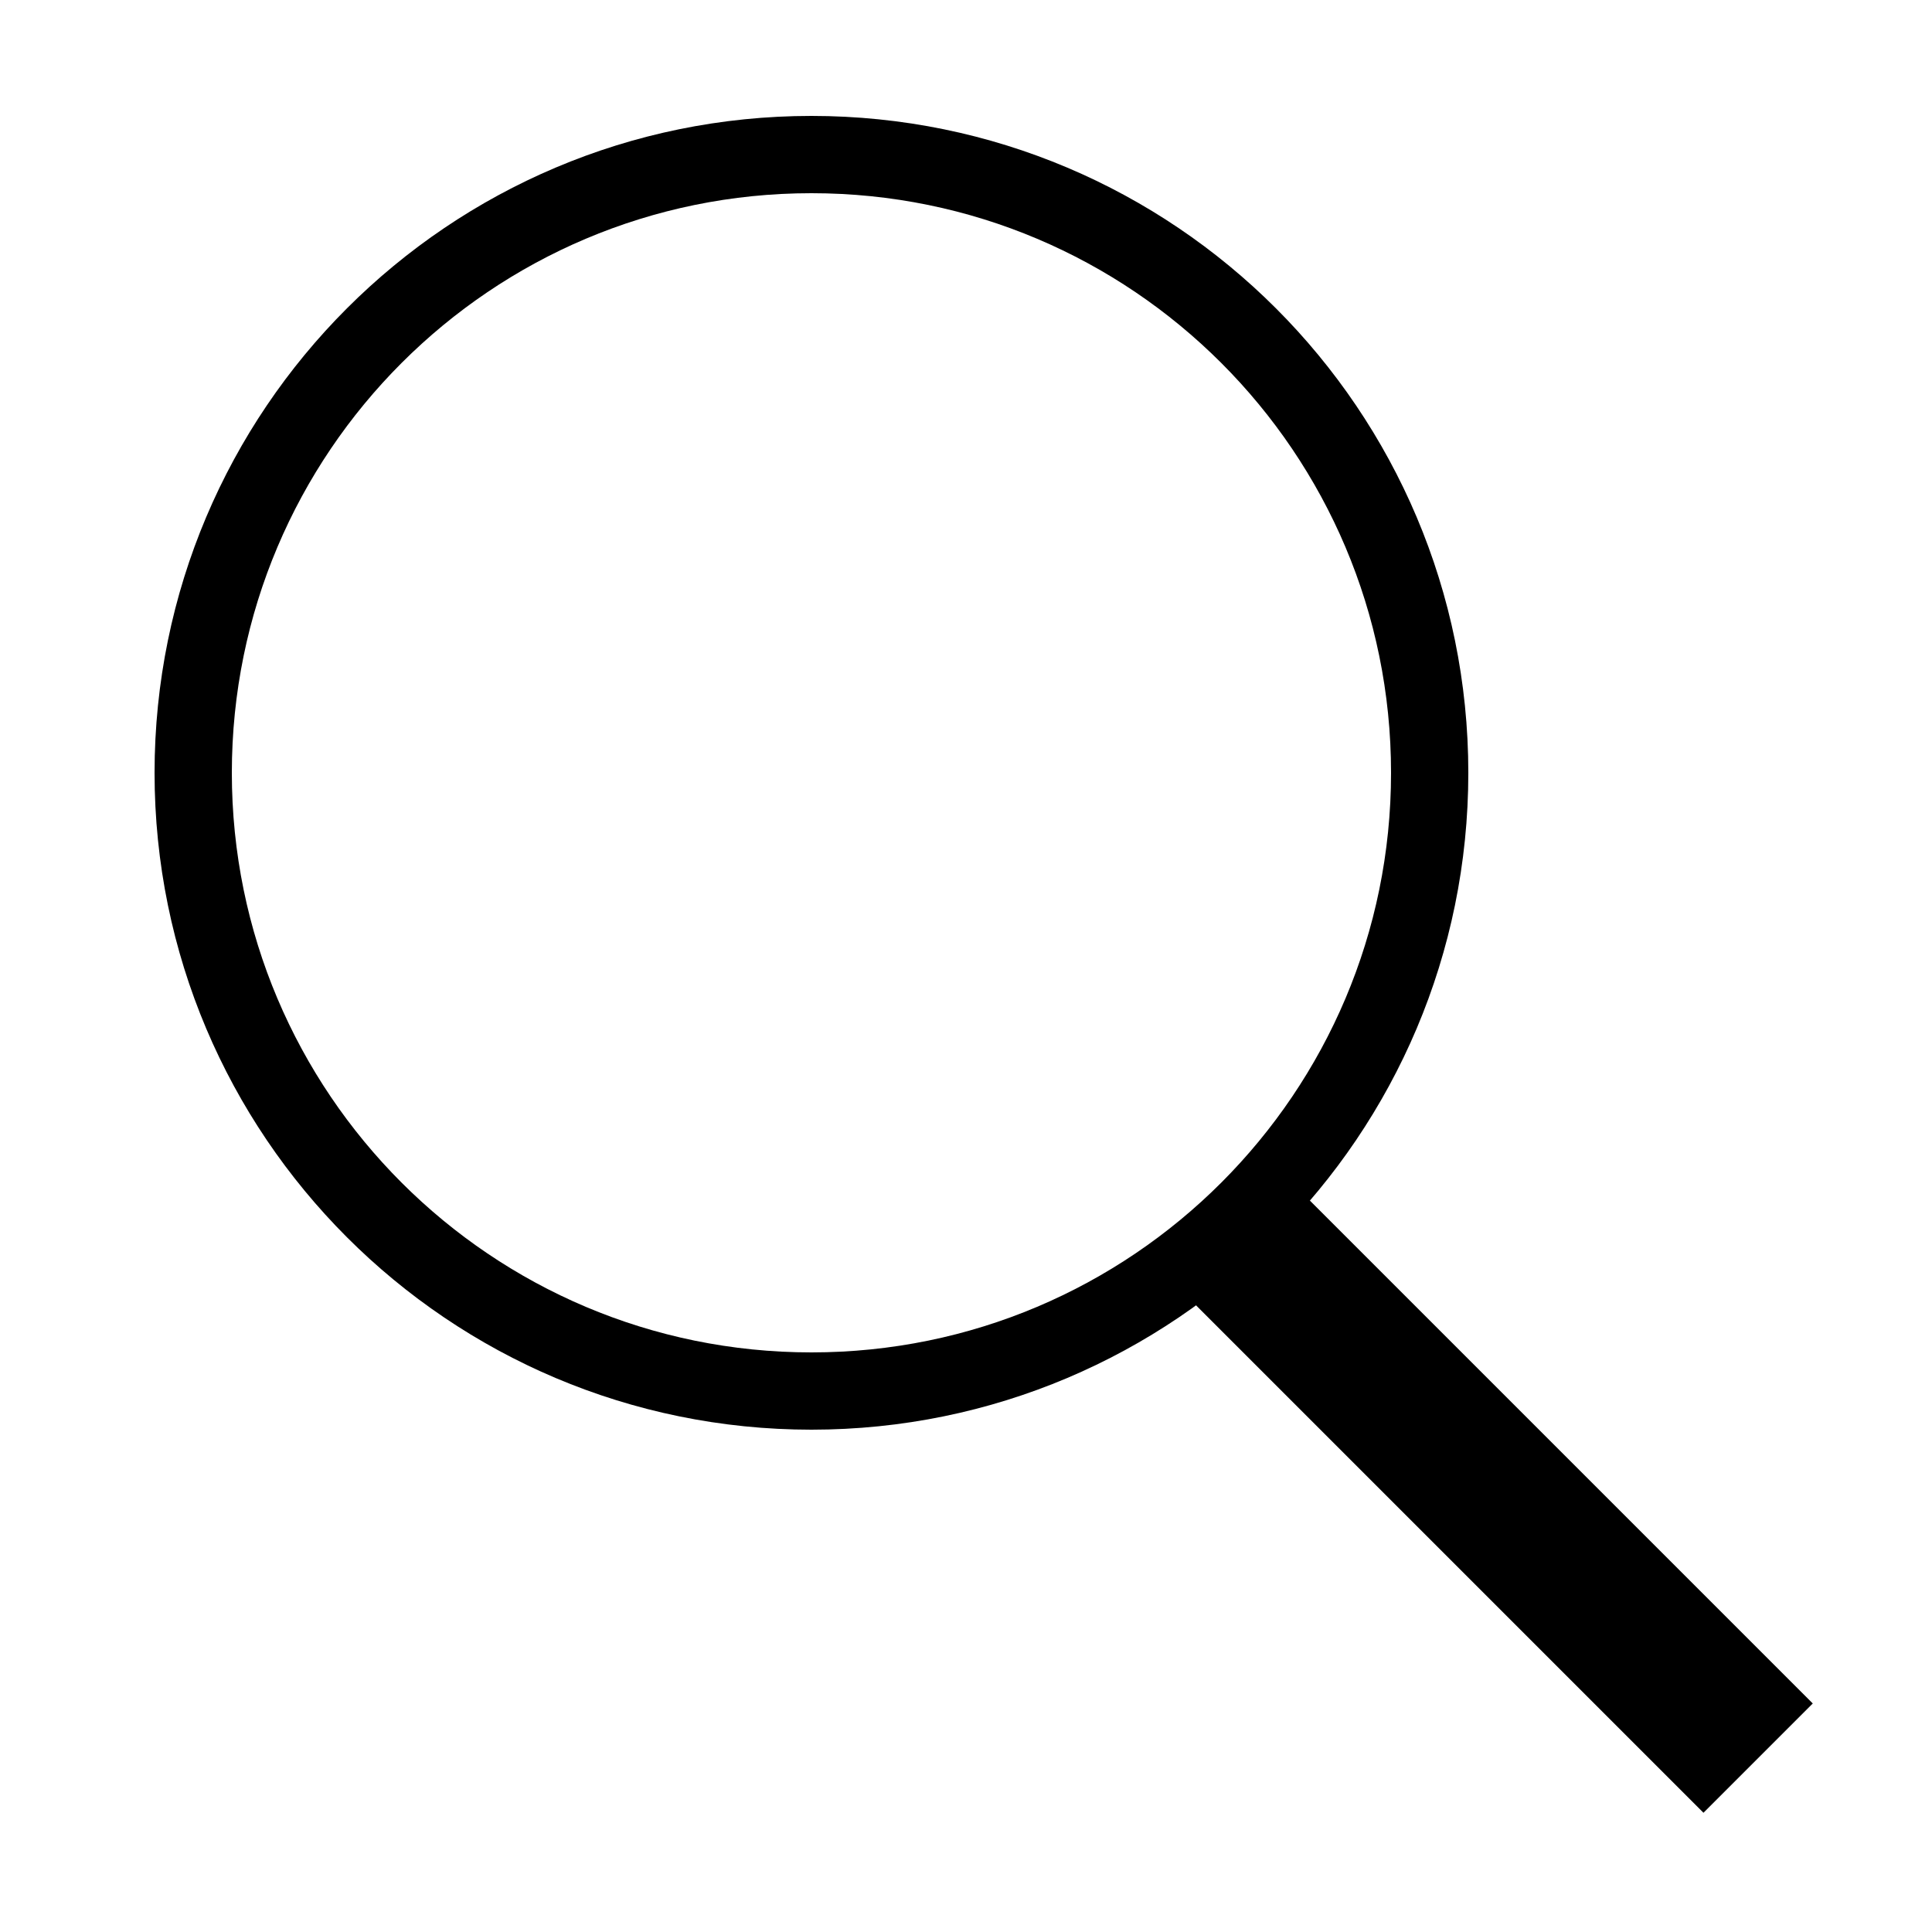
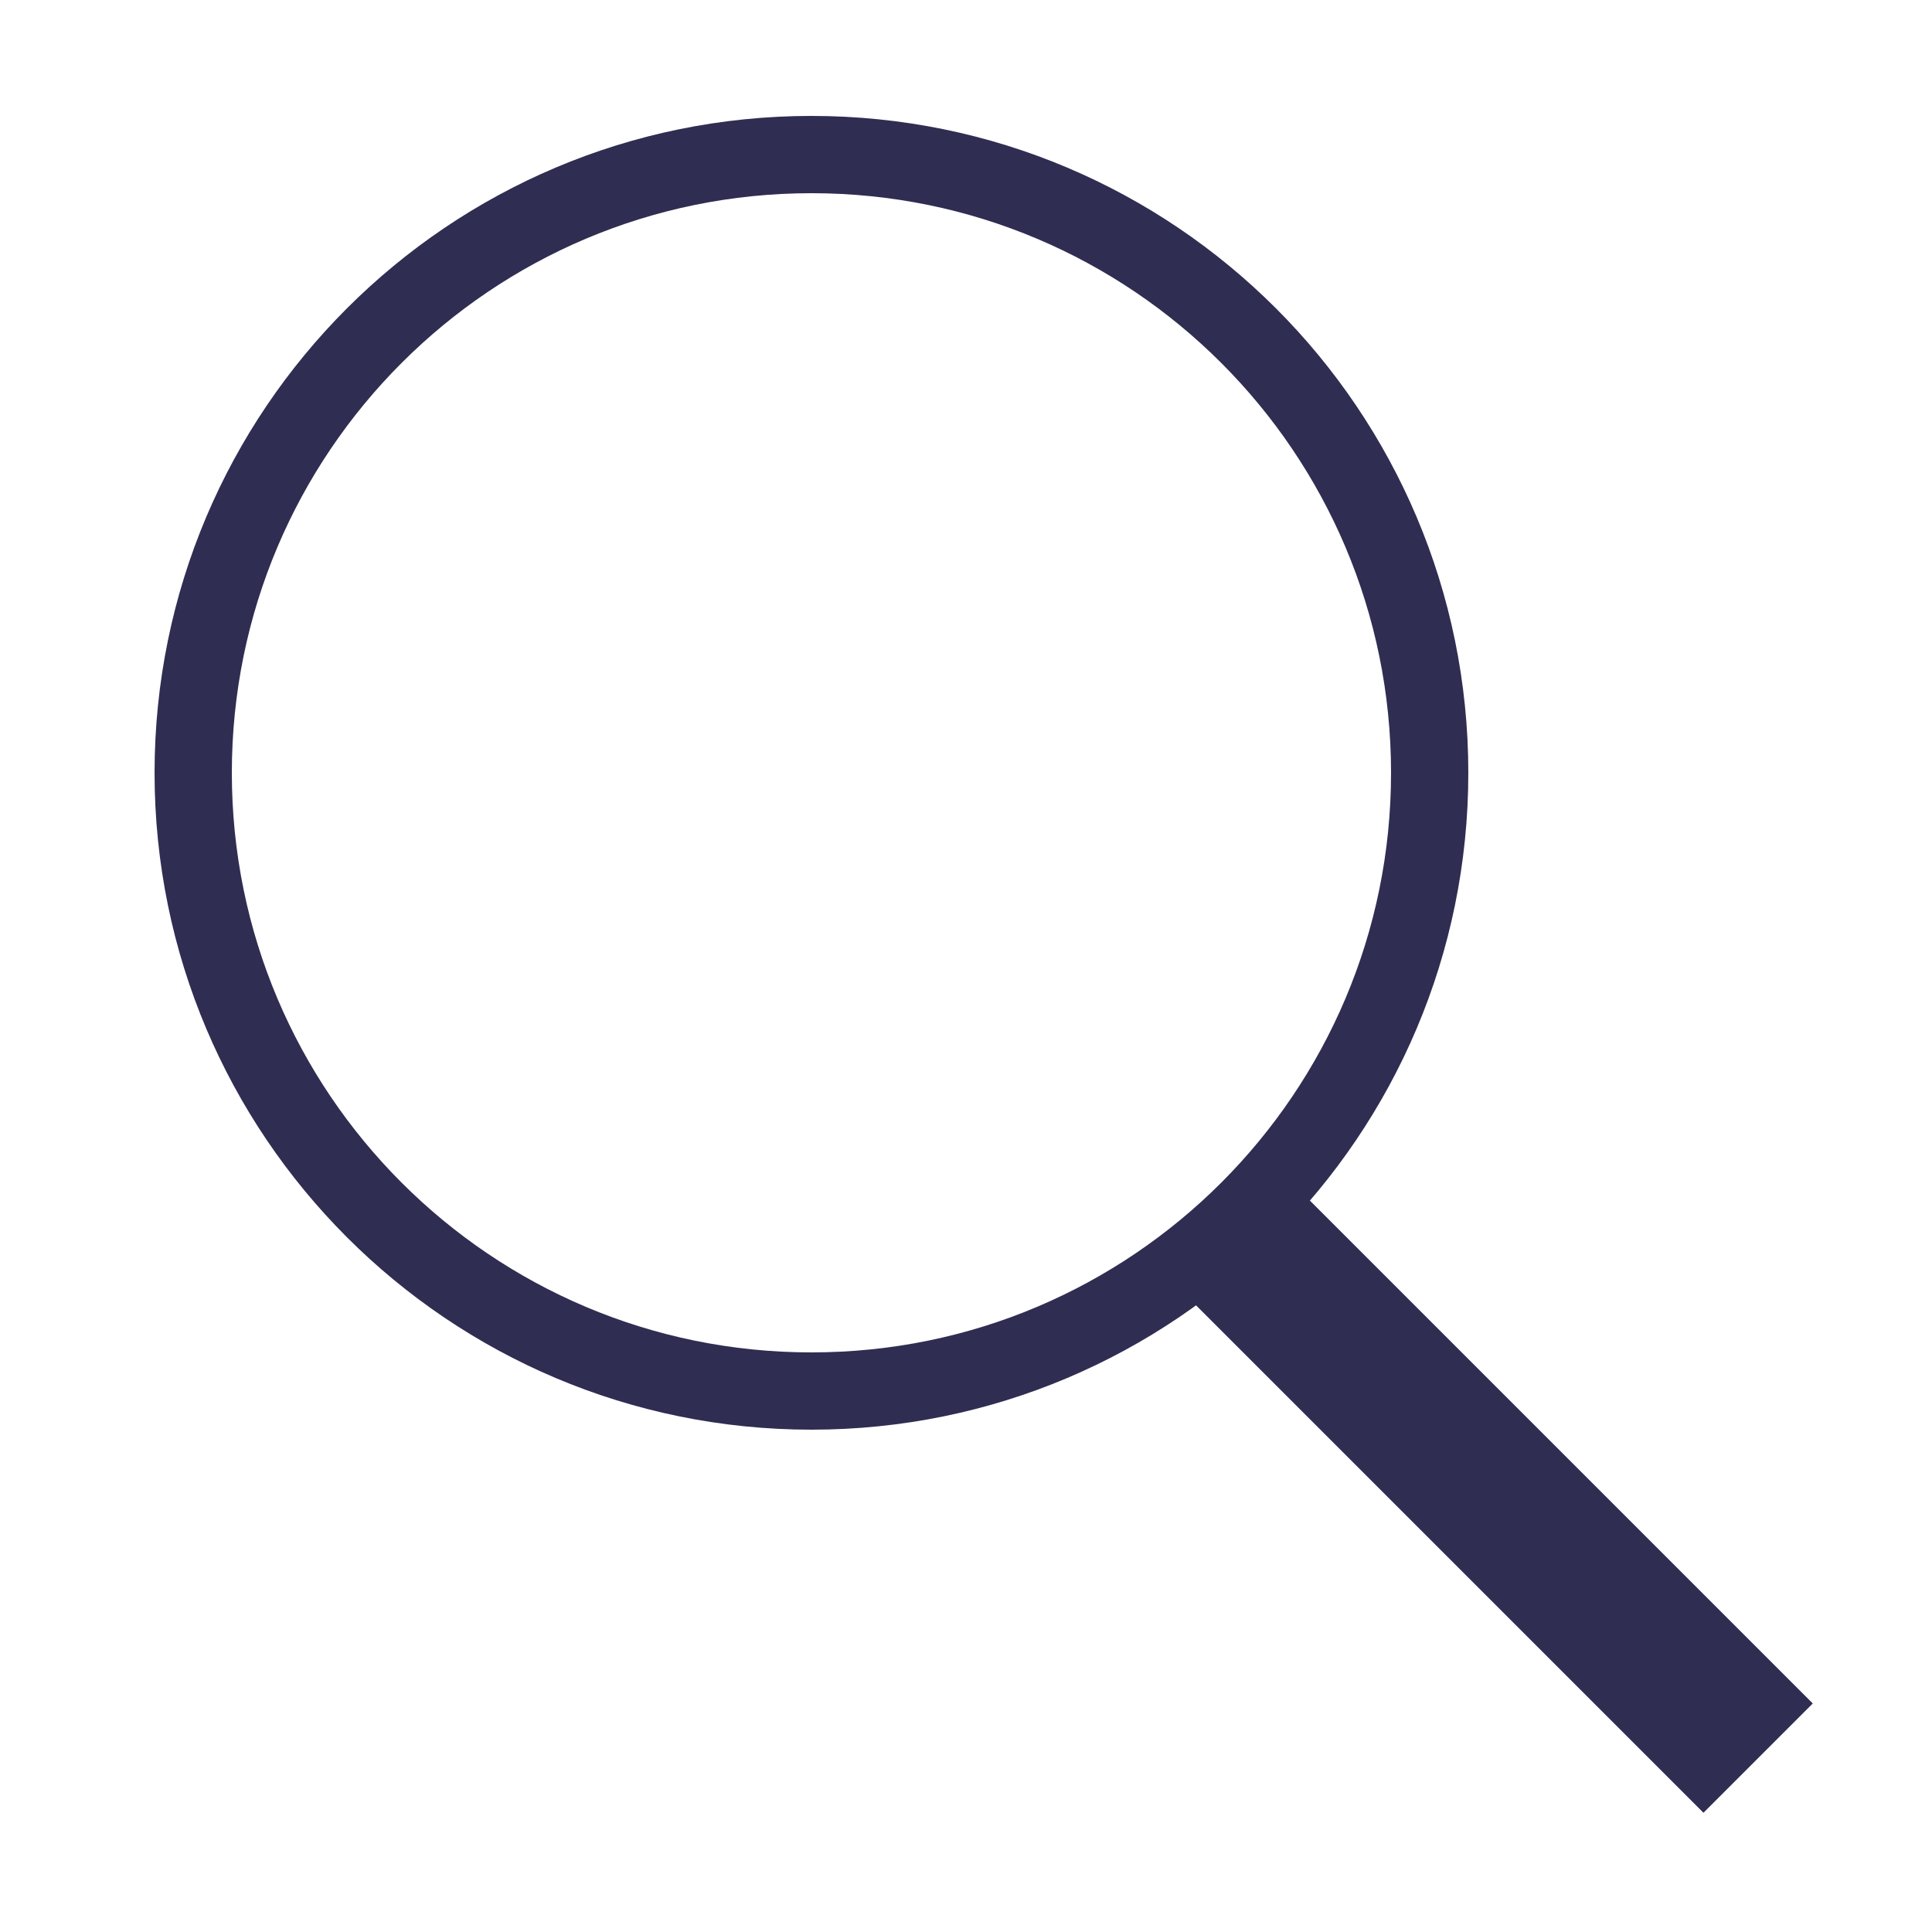
<svg xmlns="http://www.w3.org/2000/svg" enable-background="new 0 0 50 50" height="50px" id="Layer_1" version="1.1" viewBox="0 0 50 50" width="50px" xml:space="preserve">
  <rect fill="none" height="50" width="50" />
-   <circle cx="21" cy="20" fill="none" r="16" stroke="#000000" stroke-linecap="round" stroke-miterlimit="10" stroke-width="2" />
-   <line fill="none" stroke="#000000" stroke-miterlimit="10" stroke-width="4" x1="32.229" x2="45.5" y1="32.229" y2="45.5" />
+   <circle cx="21" cy="20" fill="none" r="16" stroke="#2f2d52" stroke-linecap="round" stroke-miterlimit="10" stroke-width="2" />
+   <line fill="none" stroke="#2f2d52" stroke-miterlimit="10" stroke-width="4" x1="32.229" x2="45.5" y1="32.229" y2="45.5" />
</svg>
